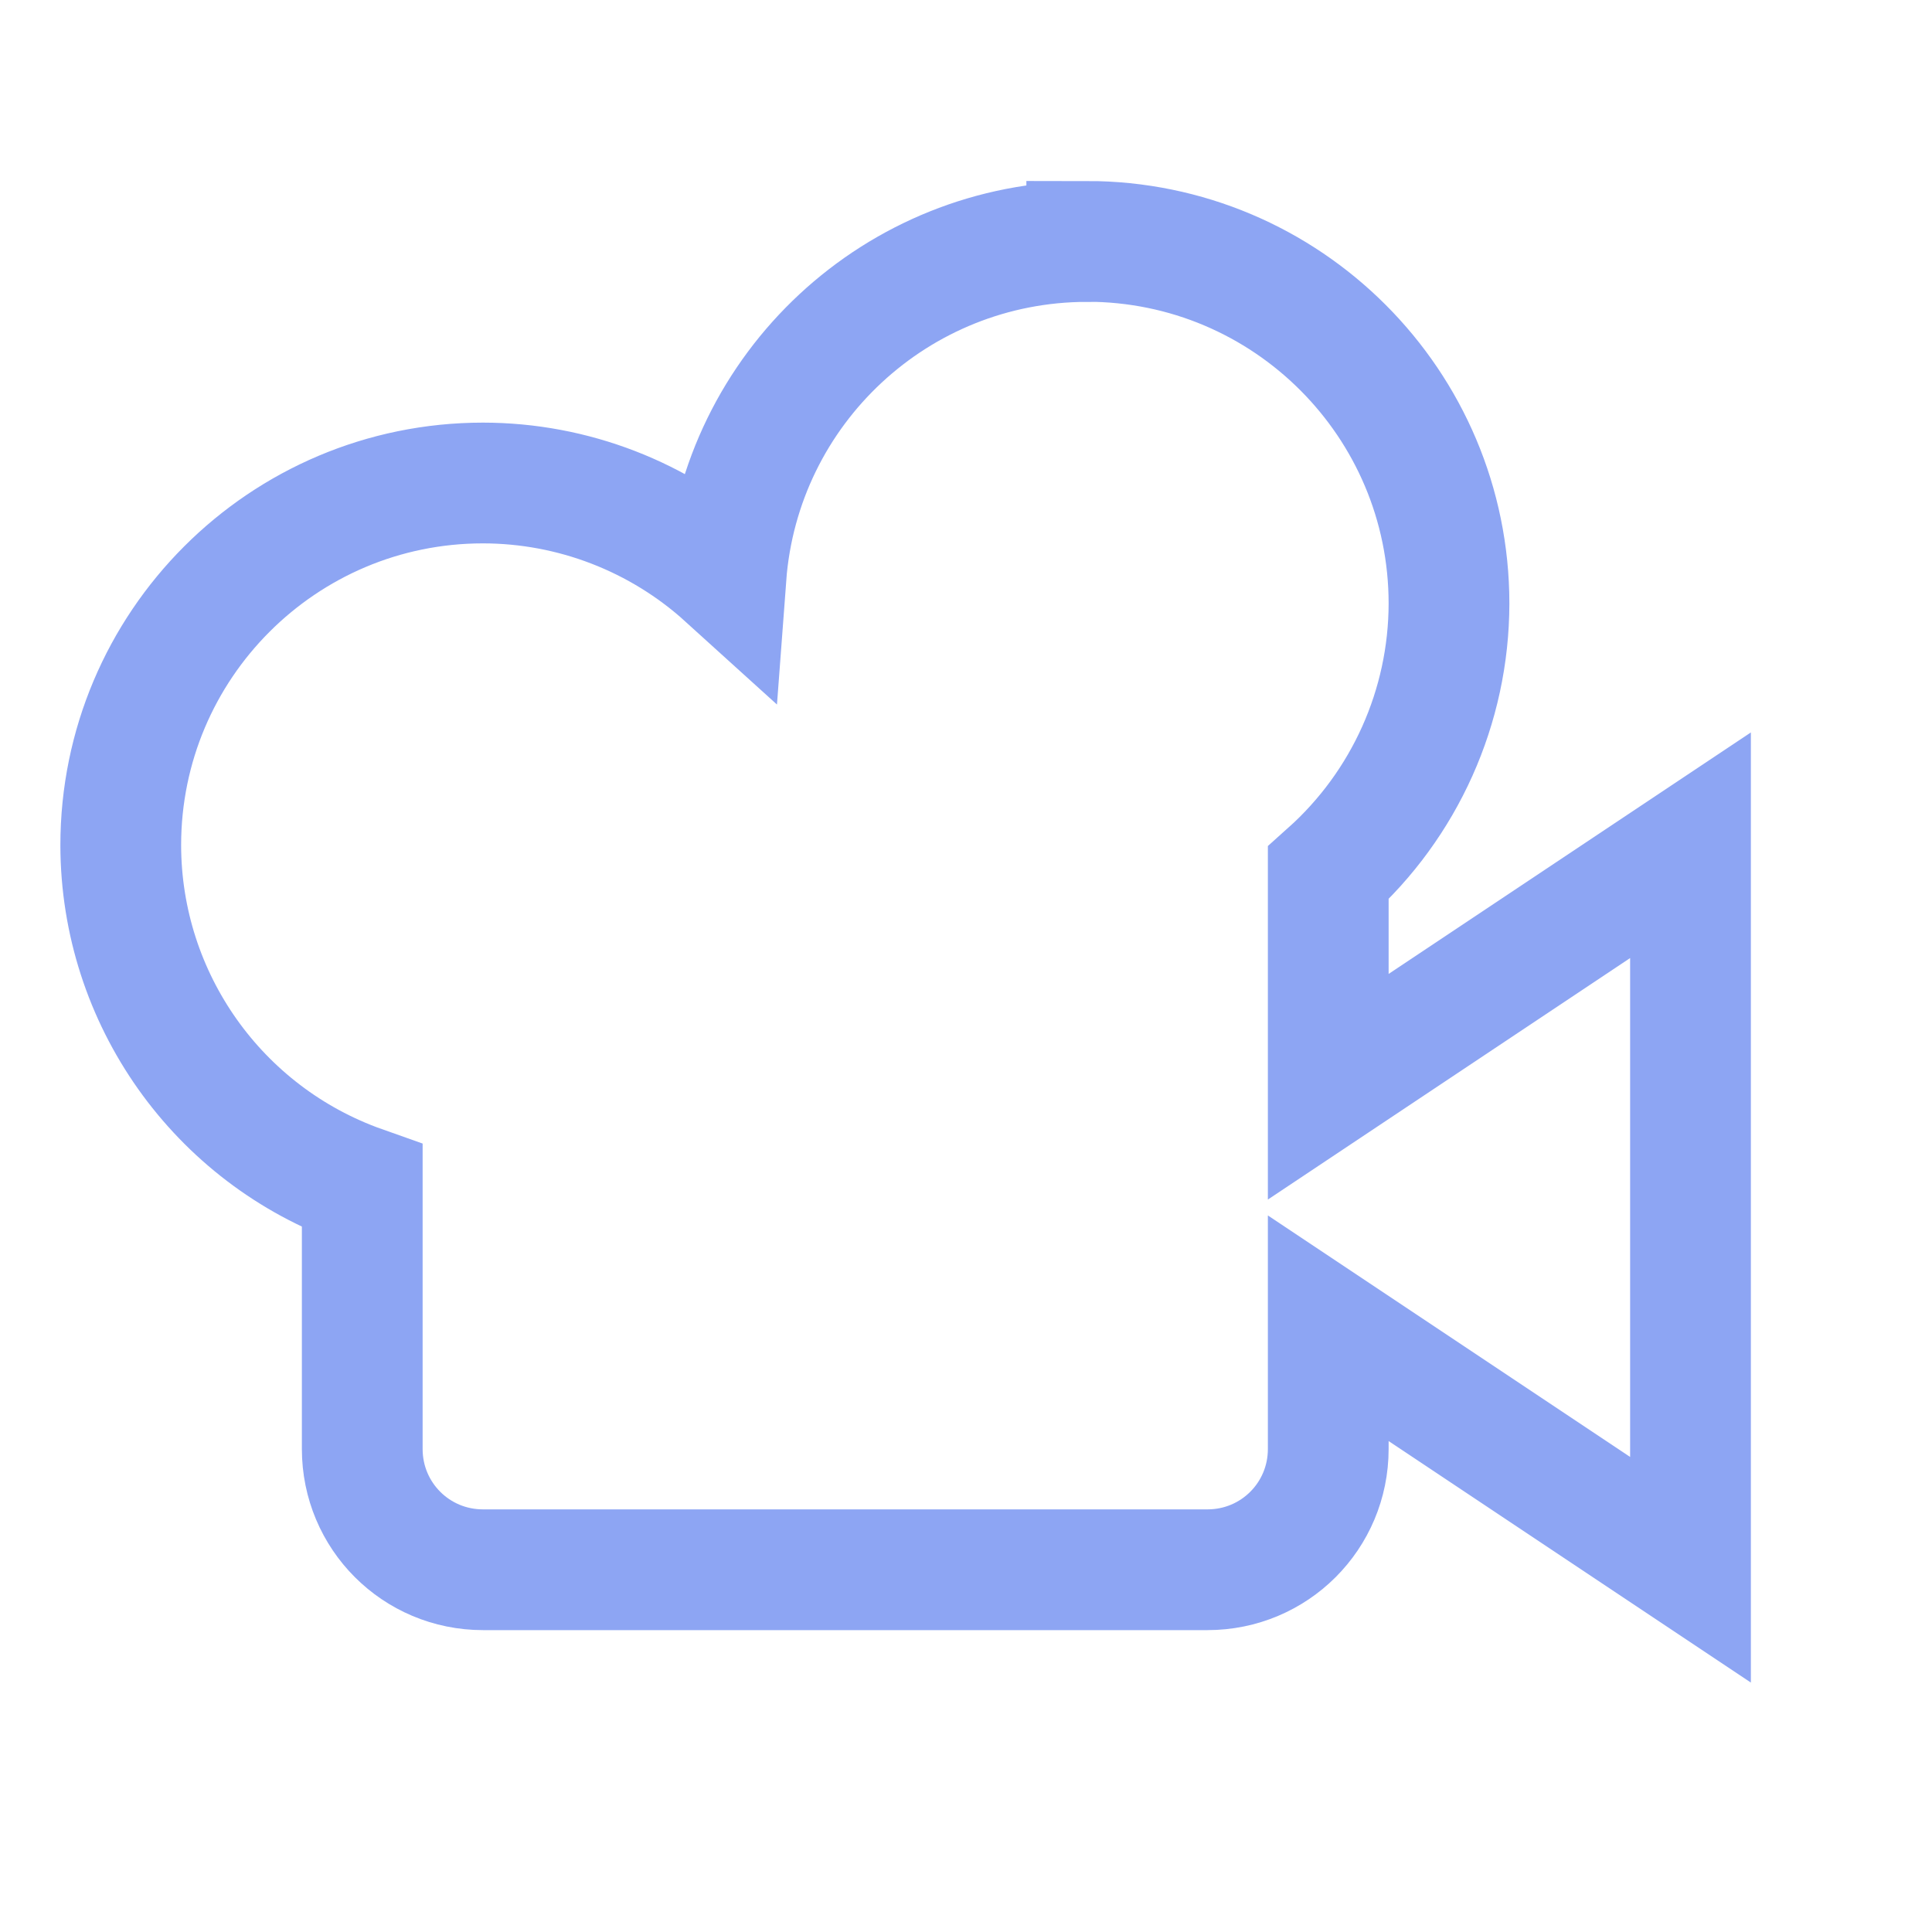
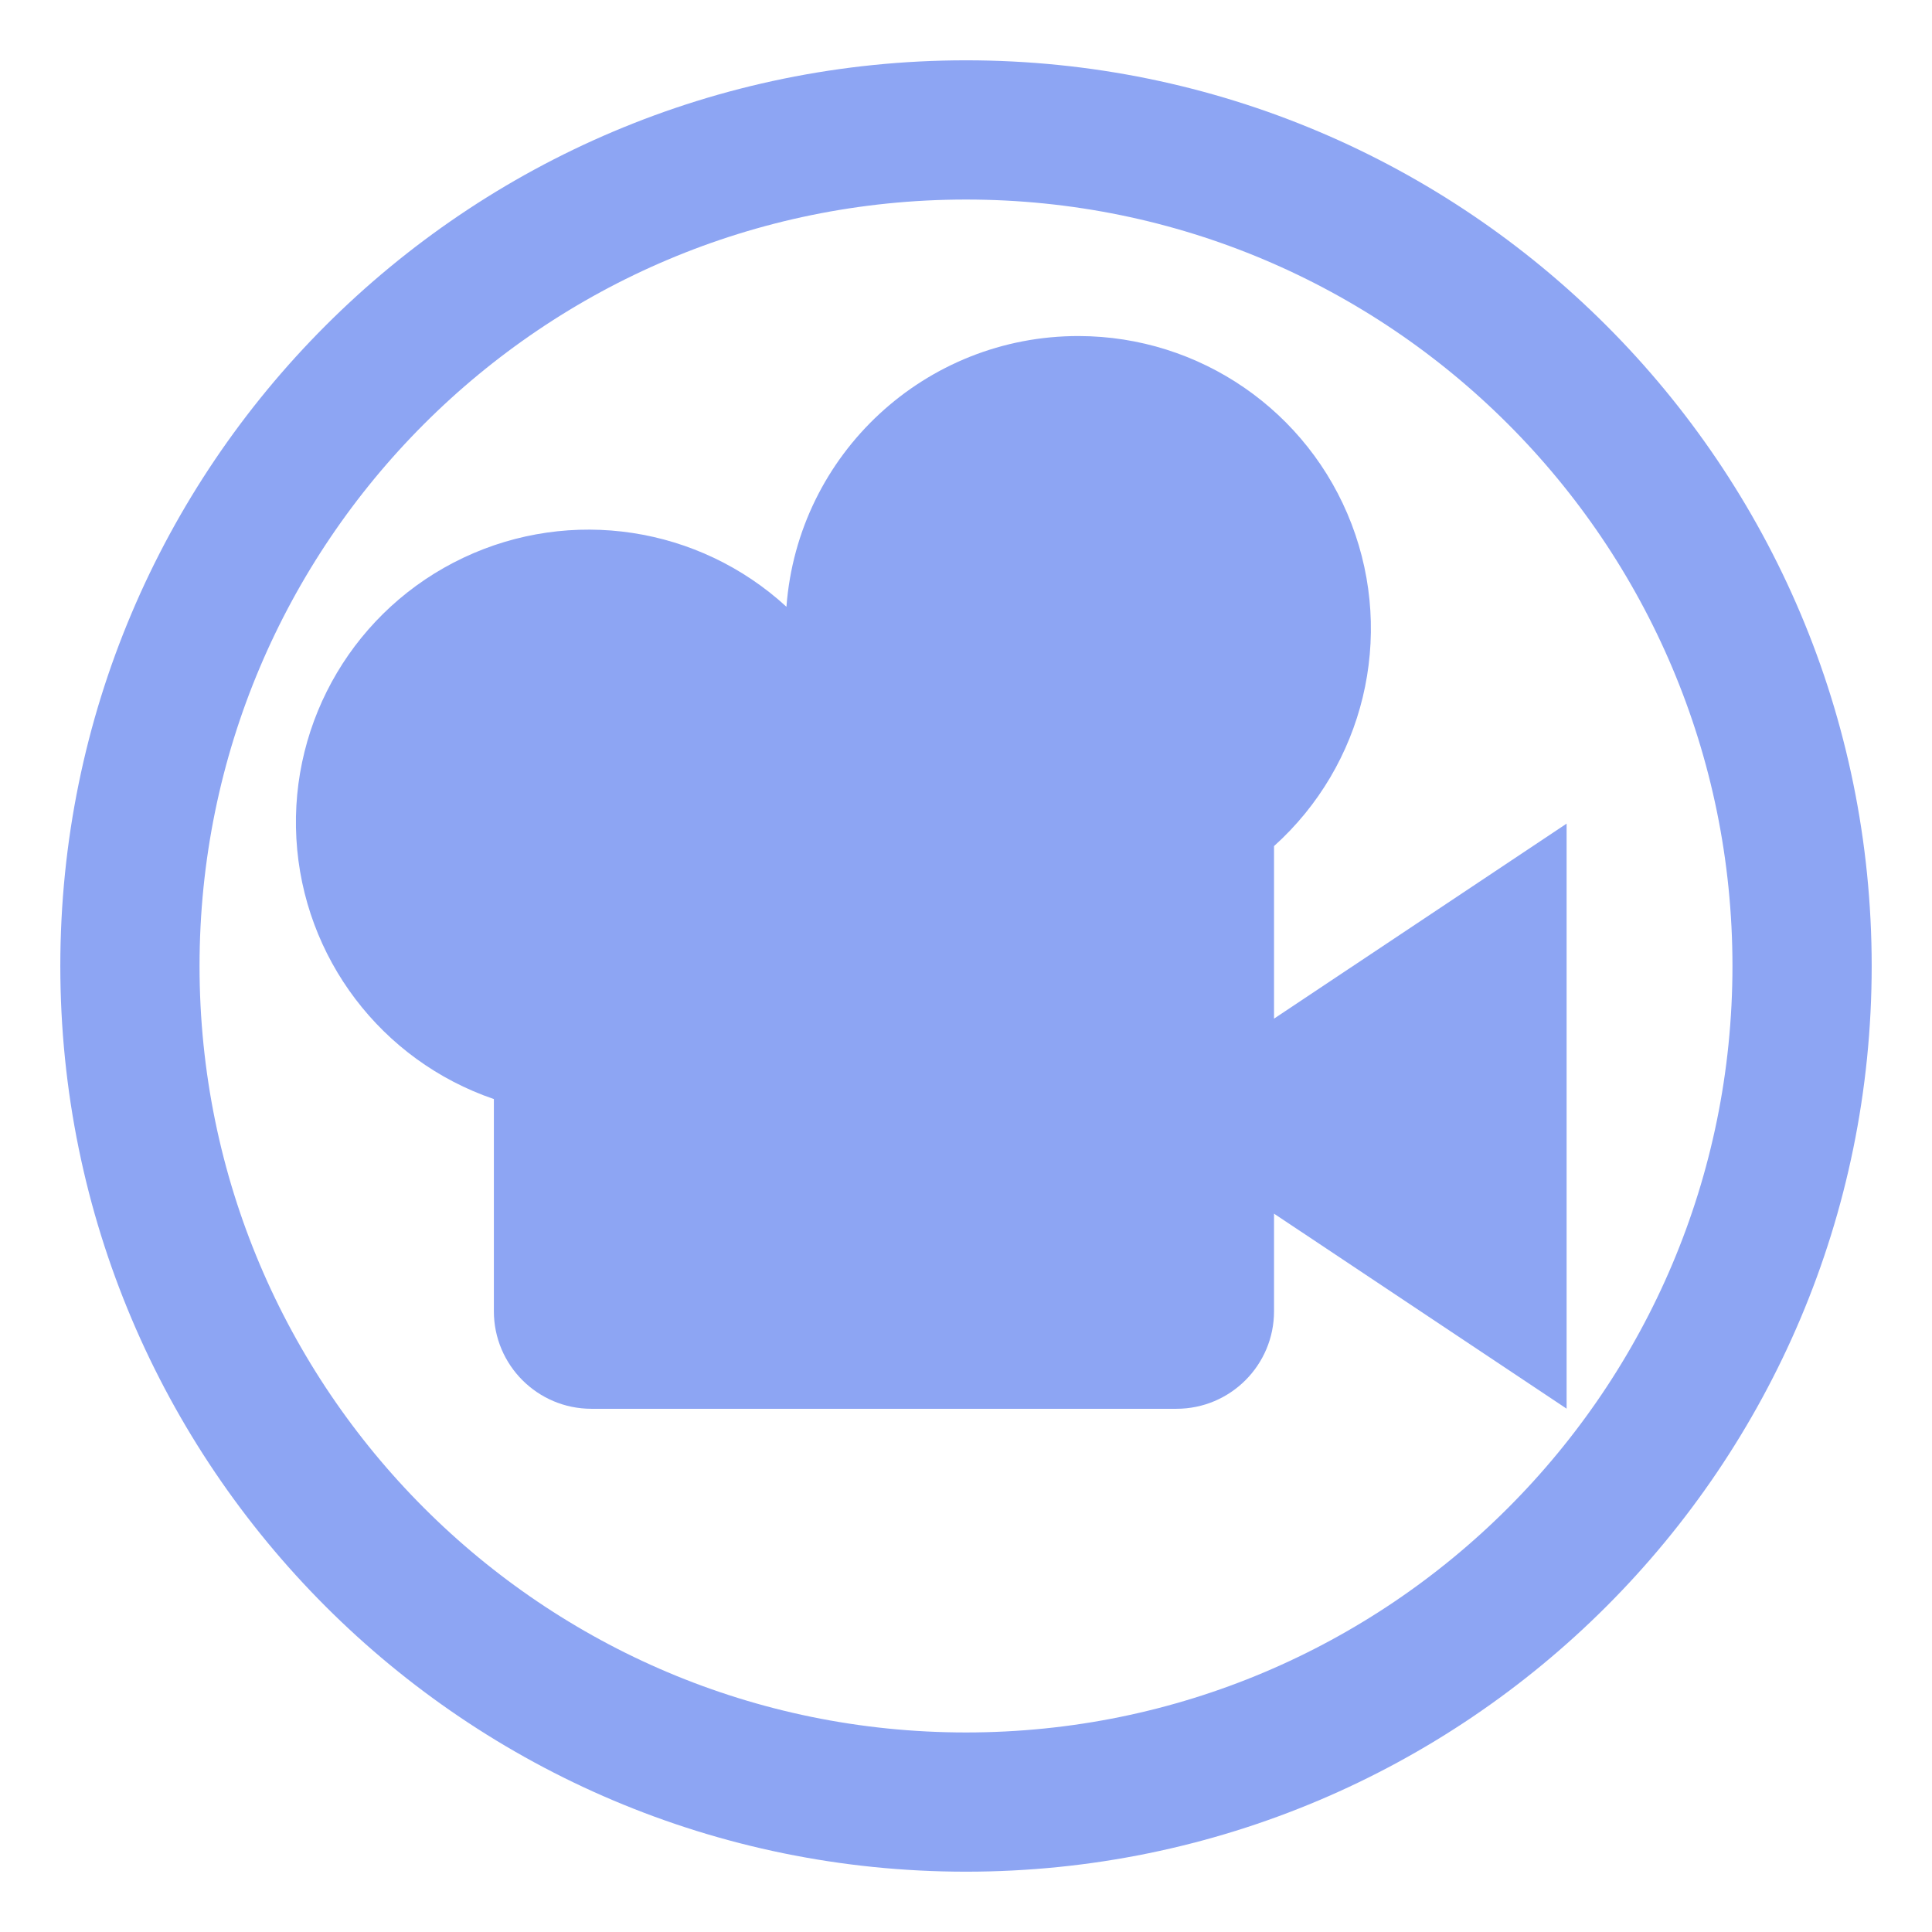
- <svg xmlns="http://www.w3.org/2000/svg" height="16" viewBox="0 0 16 16" width="16">
-   <path d="m9 1038.4a3 3 0 0 0 -2.988 2.777 3 3 0 0 0 -2.012-.777 3 3 0 0 0 -3 3 3 3 0 0 0 2 2.824v2.176c0 .554.446 1 1 1h6c.554 0 1-.446 1-1v-1l3 2v-6l-3 2v-1.77a3 3 0 0 0 1-2.231 3 3 0 0 0 -3-3z" transform="translate(0 -1036.4)" stroke="#8da5f3" stroke-width="1" fill="none" />
+ <svg xmlns="http://www.w3.org/2000/svg" height="16" viewBox="0 0 16 16" width="16" version="1.1" id="svg1">
+   <defs id="defs1" />
+   <ellipse style="fill:none;stroke:#8da5f3;stroke-width:1.153;stroke-opacity:1" id="path2" cx="8" cy="8" rx="6.924" ry="6.924" />
+   <path d="M 8.935,2.783 A 2.423,2.423 0 0 0 6.513,5.025 2.423,2.423 0 1 0 4.09,9.102 V 10.859 A 0.808,0.808 0 0 0 4.897,11.667 H 9.743 A 0.808,0.808 0 0 0 10.551,10.859 v -0.808 l 2.423,1.615 V 6.821 L 10.551,8.436 V 7.007 A 2.423,2.423 0 0 0 8.935,2.783 Z" fill="#8da5f3" id="path1" style="stroke-width:0.808" />
</svg>
